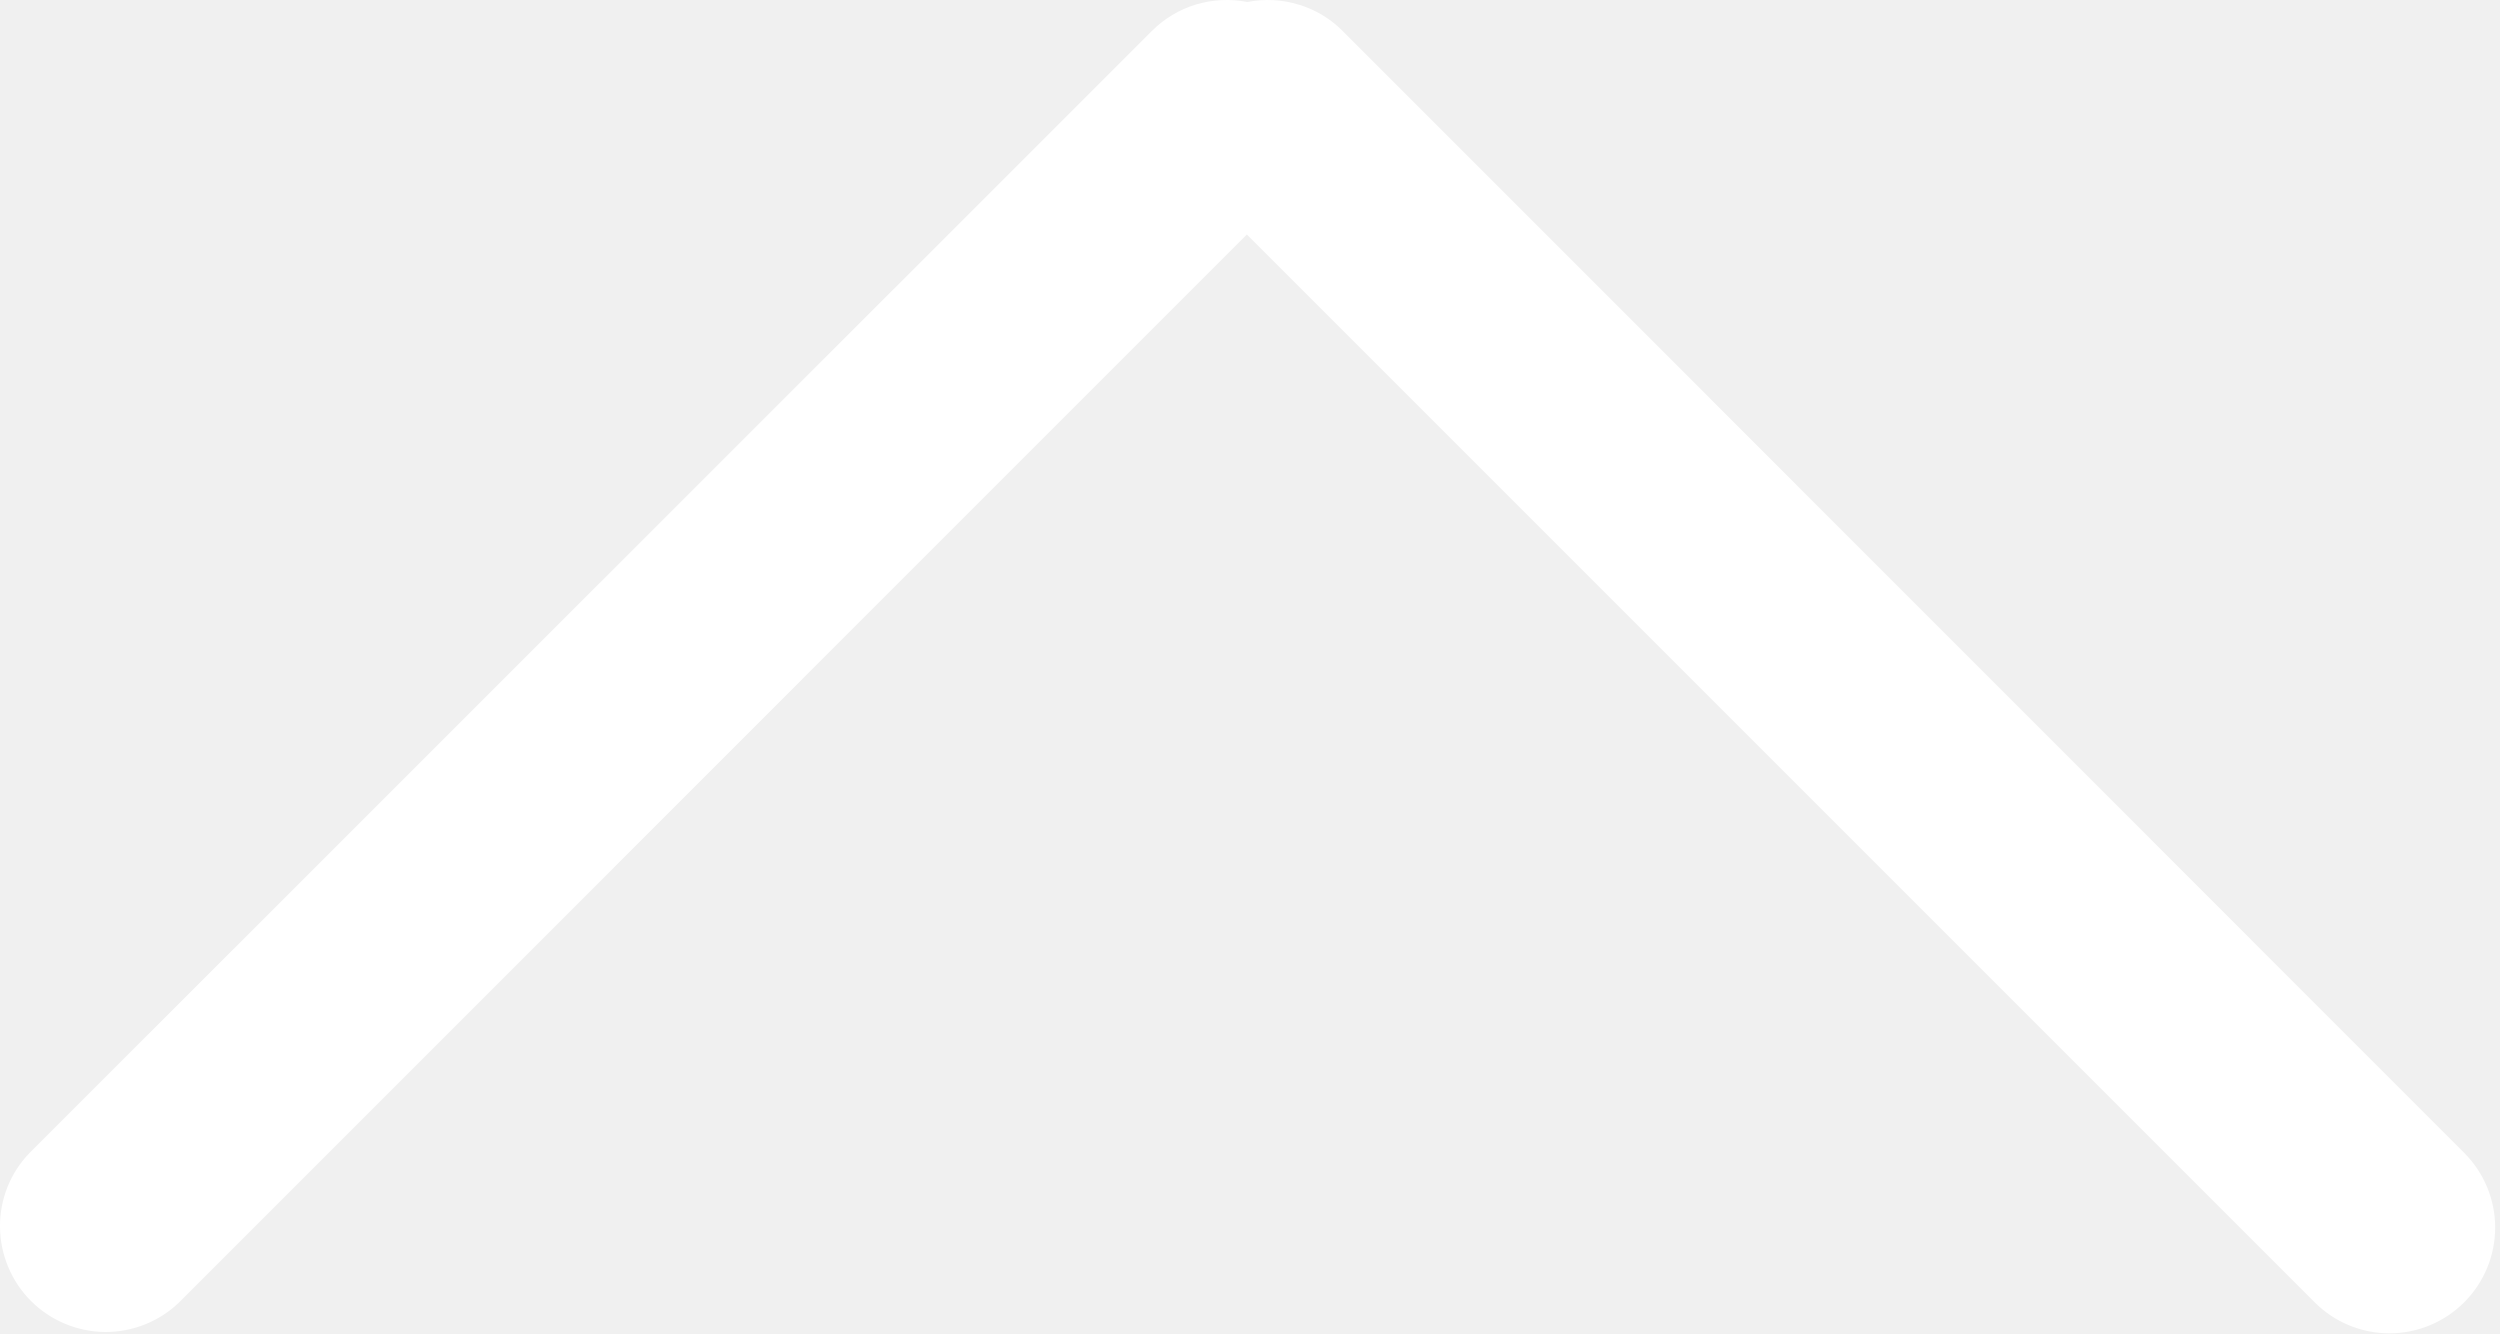
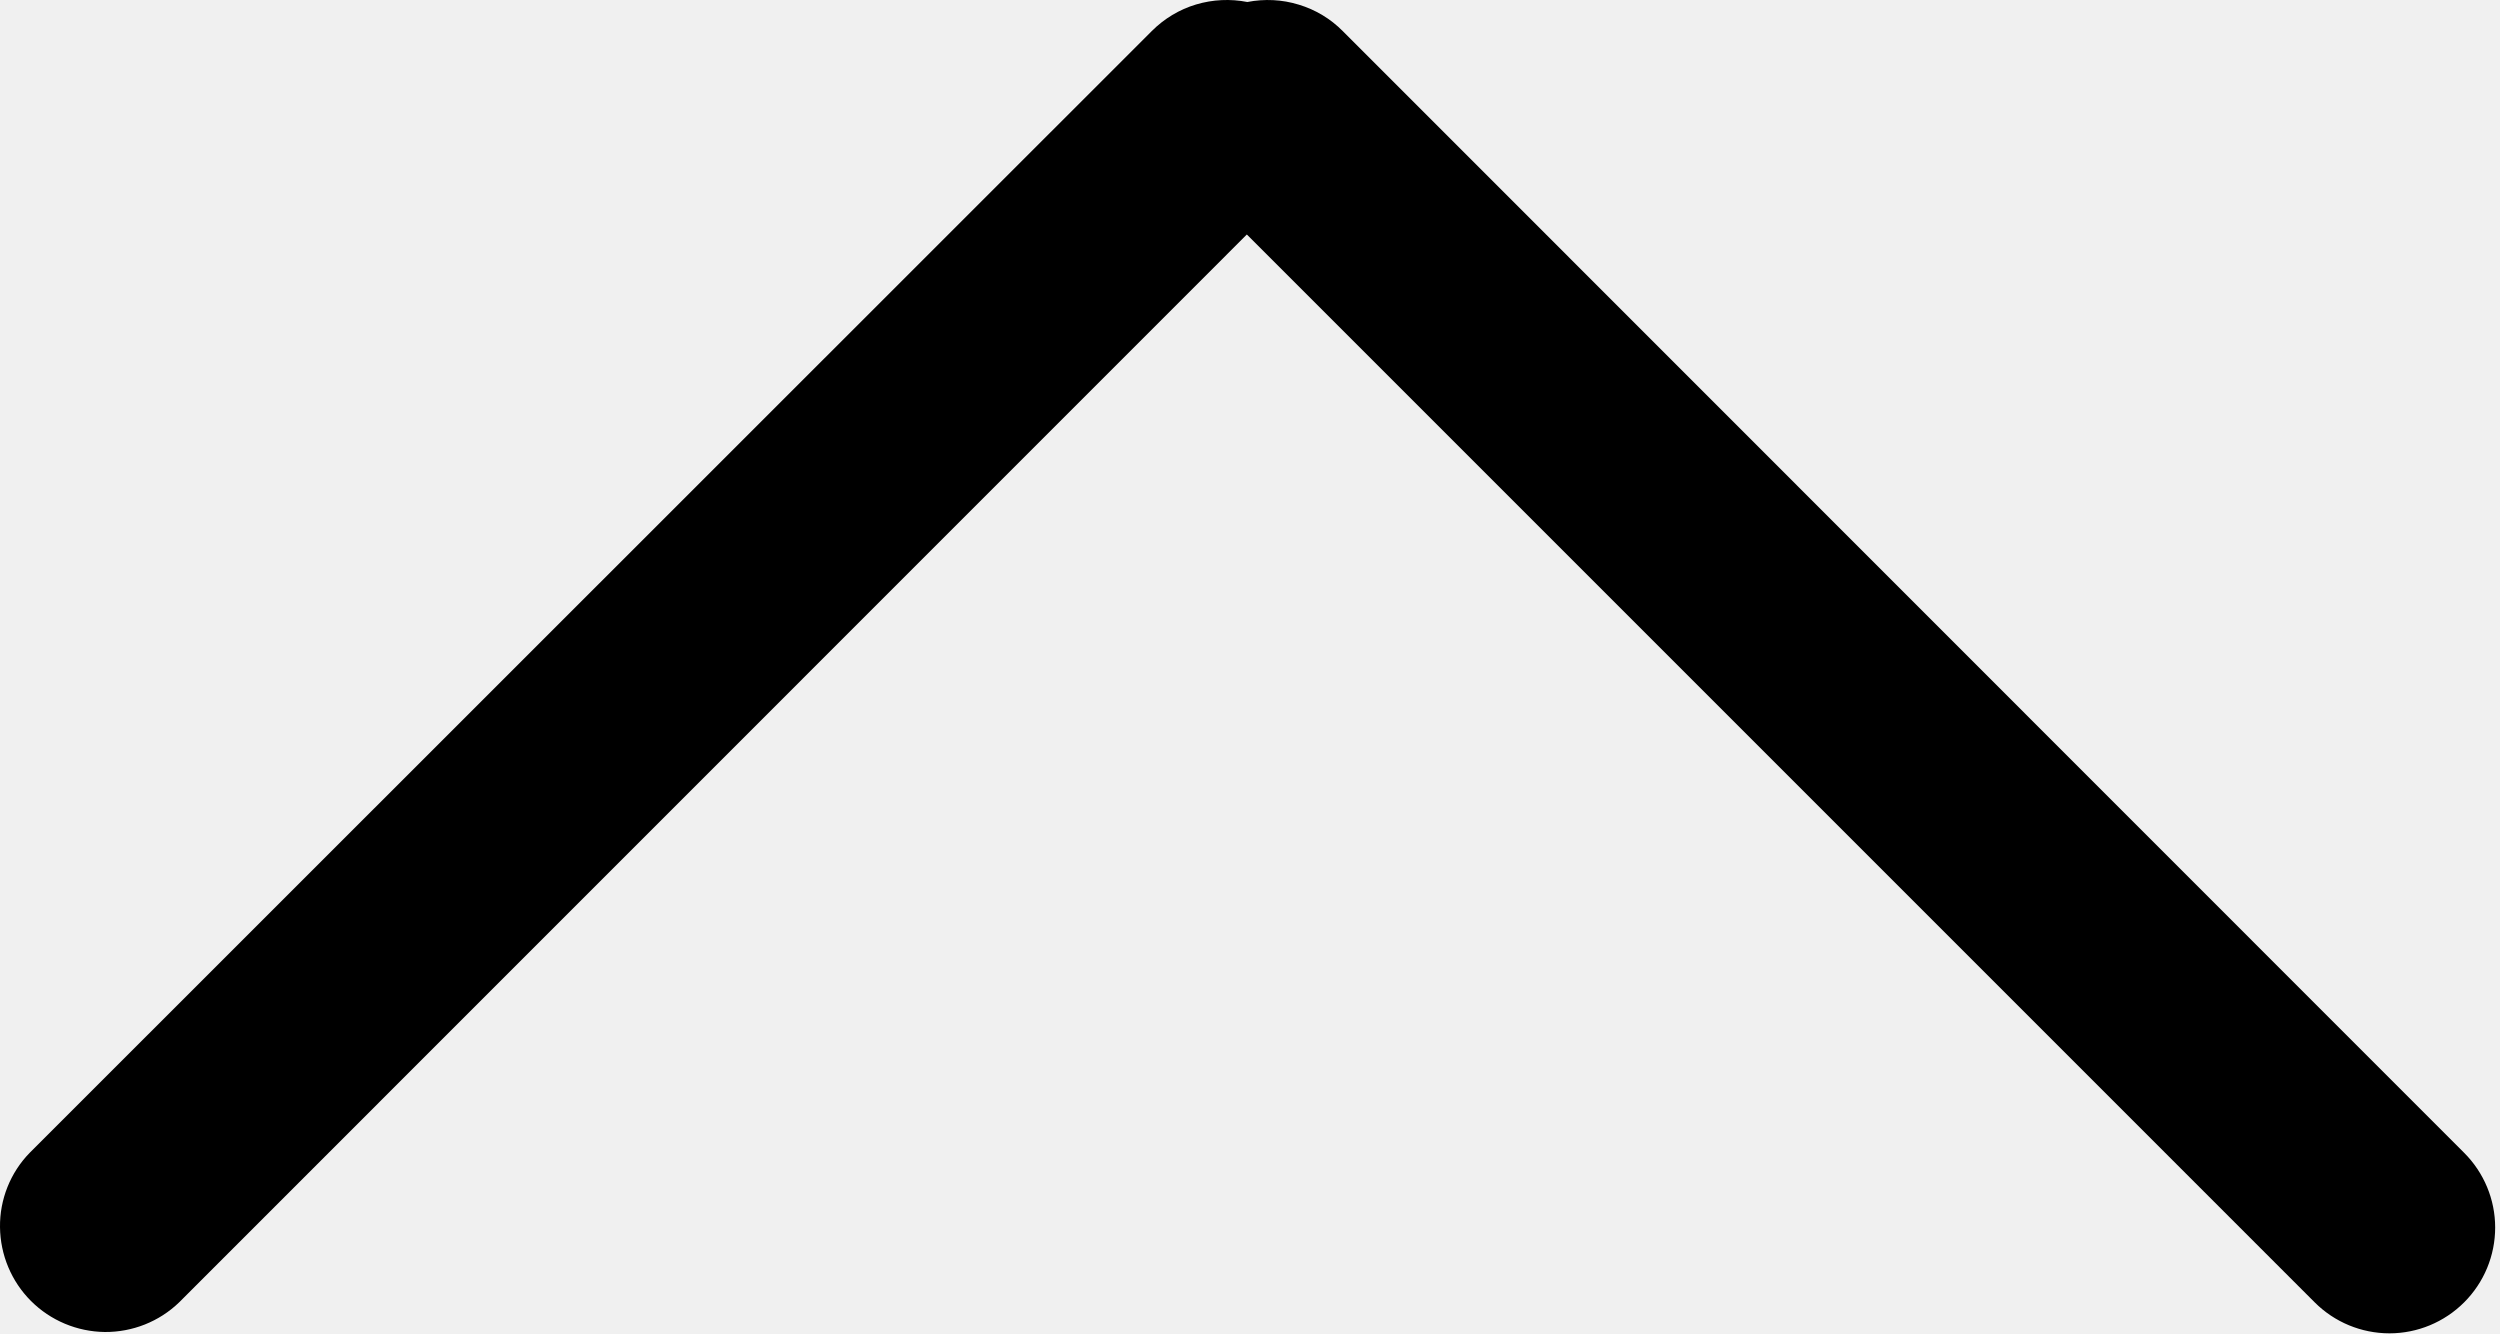
- <svg xmlns="http://www.w3.org/2000/svg" width="15" height="8" viewBox="0 0 15 8" fill="none">
-   <path d="M14.785 7.814C14.666 7.933 14.505 8 14.337 8C14.168 8 14.007 7.933 13.888 7.814L7.481 1.407L1.075 7.814C0.955 7.93 0.795 7.993 0.629 7.992C0.462 7.99 0.303 7.923 0.186 7.806C0.068 7.688 0.002 7.529 2.82005e-05 7.363C-0.002 7.197 0.062 7.036 0.178 6.917L6.911 0.186C6.985 0.112 7.076 0.057 7.176 0.027C7.276 -0.003 7.382 -0.008 7.484 0.012C7.587 -0.008 7.693 -0.003 7.793 0.028C7.893 0.058 7.984 0.113 8.057 0.187L14.785 6.917C14.904 7.036 14.971 7.197 14.971 7.365C14.971 7.534 14.904 7.695 14.785 7.814Z" fill="white" />
+ <svg xmlns="http://www.w3.org/2000/svg" width="15" height="8" viewBox="0 0 15 8" fill="currentColor">
+   <path d="M14.785 7.814C14.666 7.933 14.505 8 14.337 8C14.168 8 14.007 7.933 13.888 7.814L7.481 1.407L1.075 7.814C0.955 7.93 0.795 7.993 0.629 7.992C0.462 7.99 0.303 7.923 0.186 7.806C0.068 7.688 0.002 7.529 2.82005e-05 7.363C-0.002 7.197 0.062 7.036 0.178 6.917L6.911 0.186C6.985 0.112 7.076 0.057 7.176 0.027C7.276 -0.003 7.382 -0.008 7.484 0.012C7.587 -0.008 7.693 -0.003 7.793 0.028C7.893 0.058 7.984 0.113 8.057 0.187L14.785 6.917C14.904 7.036 14.971 7.197 14.971 7.365C14.971 7.534 14.904 7.695 14.785 7.814Z" />
</svg>
